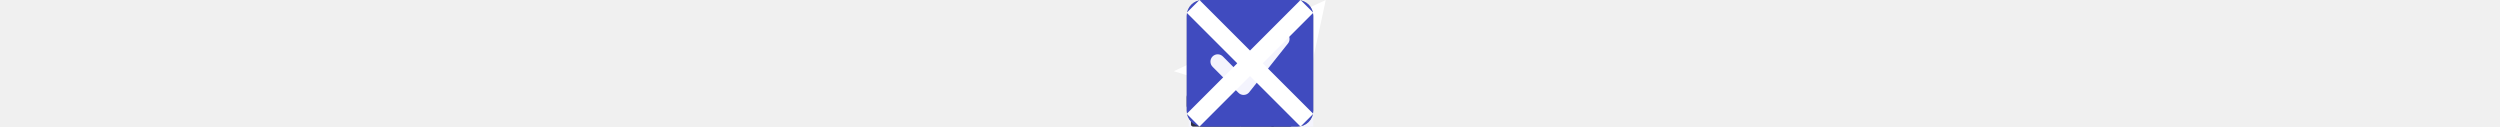
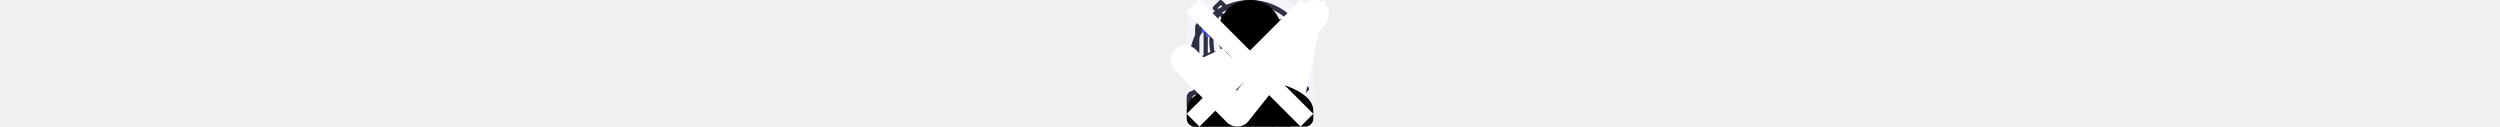
<svg xmlns="http://www.w3.org/2000/svg" viewBox="0 0 1264 64">
  <svg id="instagram-icon" x="0" y="0" viewBox="0 0 64 64">
    <path fill="#f4f4fd" d="M63.937 18.816c-.15-3.401-.7-5.738-1.488-7.764a15.63 15.63 0 0 0-3.701-5.676 15.747 15.747 0 0 0-5.664-3.688C51.046.9 48.721.35 45.32.2 41.894.037 40.806 0 32.117 0s-9.777.038-13.19.188c-3.401.15-5.738.7-7.764 1.488a15.614 15.614 0 0 0-5.676 3.701 15.747 15.747 0 0 0-3.688 5.664C1.011 13.079.461 15.404.311 18.805c-.163 3.426-.2 4.514-.2 13.203s.038 9.777.188 13.19c.15 3.4.7 5.738 1.488 7.764a15.79 15.79 0 0 0 3.7 5.676 15.734 15.734 0 0 0 5.664 3.688c2.038.788 4.363 1.338 7.764 1.488 3.413.15 4.501.188 13.19.188s9.777-.037 13.19-.188c3.4-.15 5.738-.7 7.764-1.488a16.373 16.373 0 0 0 9.365-9.364c.787-2.038 1.338-4.364 1.488-7.764.15-3.413.188-4.501.188-13.19s-.013-9.777-.163-13.19zm-5.763 26.13c-.138 3.126-.663 4.813-1.1 5.938a10.617 10.617 0 0 1-6.076 6.076c-1.125.438-2.825.963-5.939 1.1-3.376.15-4.388.188-12.927.188s-9.564-.037-12.928-.188c-3.126-.137-4.813-.662-5.939-1.1a9.848 9.848 0 0 1-3.675-2.388 9.948 9.948 0 0 1-2.388-3.676c-.438-1.125-.963-2.826-1.1-5.938-.15-3.376-.188-4.389-.188-12.928s.037-9.564.188-12.927c.137-3.126.662-4.813 1.1-5.939a9.726 9.726 0 0 1 2.401-3.676A9.936 9.936 0 0 1 13.278 7.1c1.125-.438 2.826-.963 5.939-1.1 3.376-.15 4.389-.188 12.927-.188 8.552 0 9.564.038 12.928.188 3.126.138 4.814.663 5.939 1.1a9.847 9.847 0 0 1 3.676 2.388 9.96 9.96 0 0 1 2.388 3.676c.438 1.125.962 2.825 1.1 5.939.15 3.376.188 4.388.188 12.927s-.038 9.54-.188 12.915z" />
    <path fill="#f4f4fd" d="M32.119 15.565c-9.076 0-16.441 7.364-16.441 16.441s7.364 16.441 16.441 16.441c9.077 0 16.441-7.364 16.441-16.441s-7.364-16.441-16.441-16.441zm0 27.105c-5.888 0-10.665-4.776-10.665-10.665S26.23 21.34 32.119 21.34c5.889 0 10.664 4.776 10.664 10.665S38.007 42.67 32.118 42.67zM53.048 14.915a3.838 3.838 0 1 1-7.675 0 3.838 3.838 0 0 1 7.675 0z" />
  </svg>
  <svg id="twitter-icon" x="0" y="0" viewBox="0 0 64 64">
    <path fill="#f4f4fd" d="M64 12.156a27.355 27.355 0 0 1-7.56 2.072 13.047 13.047 0 0 0 5.772-7.252 26.22 26.22 0 0 1-8.32 3.176A13.148 13.148 0 0 0 44.308 6c-7.264 0-13.112 5.896-13.112 13.124 0 1.04.088 2.04.304 2.992-10.908-.532-20.56-5.76-27.044-13.724-1.132 1.964-1.796 4.212-1.796 6.632 0 4.544 2.34 8.572 5.828 10.904-2.108-.04-4.176-.652-5.928-1.616v.144c0 6.376 4.548 11.672 10.512 12.892-1.068.292-2.232.432-3.44.432-.84 0-1.688-.048-2.484-.224 1.7 5.196 6.524 9.016 12.26 9.14A26.363 26.363 0 0 1 3.14 52.292c-1.076 0-2.108-.048-3.14-.18C5.812 55.86 12.7 58 20.128 58c24.144 0 37.344-20 37.344-37.336 0-.58-.02-1.14-.048-1.696 2.604-1.848 4.792-4.156 6.576-6.812z" />
  </svg>
  <svg id="facebook-icon" x="0" y="0" viewBox="0 0 64 64">
    <path fill="#f4f4fd" d="M42.658 10.626h5.843V.45c-1.008-.139-4.475-.451-8.512-.451-8.424 0-14.195 5.299-14.195 15.037v8.963h-9.296v11.376h9.296v28.624h11.397V35.378h8.92l1.416-11.376H37.188v-7.837c.003-3.288.888-5.539 5.469-5.539z" />
  </svg>
  <svg id="linkedin-icon" x="0" y="0" viewBox="0 0 64 64">
    <path fill="#f4f4fd" d="M63.984 64v-.003H64V40.525c0-11.483-2.472-20.328-15.896-20.328-6.454 0-10.784 3.541-12.552 6.899h-.187v-5.827H22.637v42.728H35.89V42.84c0-5.571 1.056-10.957 7.955-10.957 6.797 0 6.899 6.357 6.899 11.315v20.803h13.24zM1.056 21.271h13.269v42.728H1.056V21.271zM7.685 0C3.442 0 0 3.443 0 7.685s3.443 7.757 7.685 7.757c4.243 0 7.685-3.515 7.685-7.757C15.367 3.442 11.925 0 7.685 0z" />
  </svg>
  <svg id="antenna-icon" x="0" y="0" viewBox="0 0 64 64">
    <path fill="#2e2f42" d="M61.546 44.195 44.66 27.185l1.874-9.231c.484.189.998.288 1.517.291h.013a4.319 4.319 0 1 0-4.018-2.871l-9.92 1.211L17.945.319a1.063 1.063 0 0 0-.753-.32c-.28.001-.548.113-.747.31L13.42 3.317a1.067 1.067 0 0 0 0 1.508l1.628 1.651a29.885 29.885 0 0 0 5.039 35.326.99.99 0 0 0 .292.195 6.276 6.276 0 0 0-.105 1.094v12.373h-12.8a5.339 5.339 0 0 0-5.333 5.333v2.133c0 .589.478 1.067 1.067 1.067h49.067c.589 0 1.067-.478 1.067-1.067v-2.133a5.34 5.34 0 0 0-5.333-5.333h-12.8V49.98c2.005.421 4.048.635 6.097.64a29.697 29.697 0 0 0 14.08-3.567l1.636 1.646c.199.203.469.318.753.32.28-.002.548-.113.747-.31l3.025-3.008a1.067 1.067 0 0 0 0-1.508zM46.56 12.466a2.134 2.134 0 1 1 1.504 3.646h-.006a2.133 2.133 0 0 1-1.493-3.646h-.004zm-2.511 7.009-1.197 5.891-2.351-2.365 3.548-3.526zm-1.212-1.803-3.84 3.818-2.971-2.987 6.811-.831zM48.008 57.6a3.2 3.2 0 0 1 3.2 3.2v1.067H4.275V60.8a3.2 3.2 0 0 1 3.2-3.2h40.533zm-14.933-4.267v2.133H22.408v-2.133h10.667zM22.408 51.2v-8.107c0-2.588 2.393-4.693 5.333-4.693s5.333 2.106 5.333 4.693V51.2H22.407zm12.8-3.392v-4.715c0-3.764-3.349-6.827-7.467-6.827a7.6 7.6 0 0 0-6.562 3.572 27.739 27.739 0 0 1-4.557-31.774l37.204 37.417a27.643 27.643 0 0 1-18.618 2.326zm22.578-1.367L15.672 4.079l1.509-1.504 15.87 15.96c.008 0 .012.014.019.019l26.229 26.383-1.514 1.504z" />
    <path fill="#4d5ae5" d="M27.751 40.533h-.01a3.2 3.2 0 0 0-.01 6.4h.01a3.2 3.2 0 0 0 .01-6.4zm.747 3.957a1.066 1.066 0 1 1-.756-1.823 1.067 1.067 0 0 1 .747 1.823h.01z" />
  </svg>
  <svg id="clock-icon" x="0" y="0" viewBox="0 0 64 64">
    <path fill="#2e2f42" d="M62.593 30.602C62.59 13.697 48.882-.004 31.977 0S1.371 13.711 1.375 30.616a30.609 30.609 0 0 0 21.299 29.152c.121.038.247.058.374.057.241-.001.477-.065.685-.188.27-.16.472-.414.566-.713l7.73-24.5a3.826 3.826 0 0 0-.04-7.653 3.763 3.763 0 0 0-1.64.383L20.137 16.941a1.276 1.276 0 0 0-1.803 1.804L28.54 28.963a3.753 3.753 0 0 0 1.073 4.618l-7.365 23.346C7.692 51.565.239 35.419 5.601 20.864S27.109-1.145 41.664 4.217C56.22 9.579 63.673 25.725 58.311 40.28a28.092 28.092 0 0 1-14.924 15.947l-.796-3.748a1.275 1.275 0 0 0-2.097-.687l-7.674 6.851a1.276 1.276 0 0 0 .461 2.169l9.797 3.127a1.275 1.275 0 0 0 1.638-1.479l-.782-3.678a30.51 30.51 0 0 0 18.658-28.178zm-30.609-1.275a1.275 1.275 0 1 1 0 2.55 1.275 1.275 0 0 1 0-2.55zm4.201 29.728 4.368-3.897 1.206 5.681-5.574-1.784z" />
    <path fill="#4d5ae5" d="M30.709 6.37v2.551a1.275 1.275 0 1 0 2.55 0V6.37a1.275 1.275 0 0 0-2.55 0zM7.752 29.327a1.275 1.275 0 1 0 0 2.55h2.551a1.275 1.275 0 1 0 0-2.55H7.752zM56.216 31.878a1.275 1.275 0 1 0 0-2.55h-2.551a1.275 1.275 0 0 0 0 2.55h2.551z" />
  </svg>
  <svg id="diagram-icon" x="0" y="0" viewBox="0 0 64 64">
    <path fill="#4d5ae5" d="M29.851 29.929h2.132v9.595h-2.132v-9.595zM38.38 34.194h2.132v5.331H38.38v-5.331zM21.322 37.392h2.132v2.132h-2.132v-2.132zM14.925 36.326h2.132v3.198h-2.132v-3.198z" />
    <path fill="#2e2f42" d="M3.198 56.582h51.173a3.198 3.198 0 0 0 3.198-3.198V49.12a3.198 3.198 0 0 0-3.198-3.198h-1.066V19.335l6.056-5.737a3.216 3.216 0 1 0-1.494-1.526l-4.563 4.325v-2.46a3.198 3.198 0 0 0-3.198-3.198H7.462a3.198 3.198 0 0 0-3.198 3.198V45.92H3.198A3.198 3.198 0 0 0 0 49.118v4.264a3.198 3.198 0 0 0 3.198 3.198zm57.57-46.909a1.066 1.066 0 1 1 0 2.131 1.066 1.066 0 0 1 0-2.131zM6.397 13.938c0-.589.477-1.066 1.066-1.066h42.644c.589 0 1.066.477 1.066 1.066v4.477l-2.132 2.026V16.07c0-.589-.477-1.066-1.066-1.066H9.595c-.589 0-1.066.477-1.066 1.066v26.653c0 .589.477 1.066 1.066 1.066h38.38c.589 0 1.066-.477 1.066-1.066V23.374l2.132-2.02v24.567H6.396V13.938zm9.595 13.859a3.197 3.197 0 1 0 2.214 5.496l3.706 1.859c.43.215.953.114 1.273-.245l7.878-8.863 7.744 5.803c.415.311.995.278 1.372-.079l6.73-6.375v16.262H10.661v-24.52h36.248v5.321l-7.543 7.143-7.809-5.854a1.066 1.066 0 0 0-1.436.144l-7.986 8.985-2.985-1.493c.022-.128.035-.257.041-.387a3.198 3.198 0 0 0-3.198-3.198zm1.066 3.198a1.066 1.066 0 1 1-2.131 0 1.066 1.066 0 0 1 2.131 0zm6.396 17.058h10.661v1.066c0 .589-.477 1.066-1.066 1.066H24.52a1.066 1.066 0 0 1-1.066-1.066v-1.066zM2.132 49.119c0-.589.477-1.066 1.066-1.066h18.124v1.066a3.198 3.198 0 0 0 3.198 3.198h8.529a3.198 3.198 0 0 0 3.198-3.198v-1.066h18.124c.589 0 1.066.477 1.066 1.066v4.264c0 .589-.477 1.066-1.066 1.066H3.198a1.066 1.066 0 0 1-1.066-1.066v-4.264z" />
  </svg>
  <svg id="astronaut-icon" x="0" y="0" viewBox="0 0 64 64">
    <path fill="#4d5ae5" d="M63.948 9.048a1.067 1.067 0 0 0-.861-.725l-3.821-.556-1.71-3.462c-.358-.73-1.554-.73-1.913 0l-1.71 3.462-3.821.556a1.066 1.066 0 0 0-.592 1.818l2.766 2.696-.653 3.806c-.068.4.096.804.423 1.043.332.241.765.271 1.124.081l3.418-1.797 3.418 1.797a1.072 1.072 0 0 0 1.124-.081c.328-.239.493-.643.423-1.043l-.653-3.806 2.766-2.696a1.07 1.07 0 0 0 .27-1.093zm-4.926 2.654a1.064 1.064 0 0 0-.306.944l.382 2.228-2.001-1.052a1.066 1.066 0 0 0-.994 0l-2.001 1.052.382-2.228a1.068 1.068 0 0 0-.306-.944l-1.62-1.579 2.238-.325c.348-.05.648-.269.803-.584L56.6 7.187l1.001 2.027c.156.315.456.533.803.584l2.238.325-1.618 1.579zM52.267 41.044h-2.133v2.133h2.133v-2.133zM52.267 45.311h-2.133v2.133h2.133v-2.133zM54.4 43.178h-2.133v2.133H54.4v-2.133zM50.134 43.178h-2.133v2.133h2.133v-2.133zM44.8 52.778h-2.133v2.133H44.8v-2.133zM44.8 57.045h-2.133v2.133H44.8v-2.133zM46.934 54.911h-2.133v2.133h2.133v-2.133zM42.667 54.911h-2.133v2.133h2.133v-2.133zM32 48.511h-2.133v2.133H32v-2.133zM32 52.778h-2.133v2.133H32v-2.133zM34.133 50.645H32v2.133h2.133v-2.133zM29.867 50.645h-2.133v2.133h2.133v-2.133zM11.733 12.244H9.6v2.133h2.133v-2.133zM11.733 16.511H9.6v2.133h2.133v-2.133zM13.866 14.377h-2.133v2.133h2.133v-2.133zM9.6 14.377H7.467v2.133H9.6v-2.133z" />
    <path fill="#2e2f42" d="M49.429 28.319a3.545 3.545 0 0 0-2.377-1.409 3.552 3.552 0 0 0-2.68.704l-2.505 1.92-3.795 2.834-2.716-1.082c4.843-2.173 8.227-7.017 8.227-12.64 0-7.646-6.245-13.867-13.922-13.867S15.739 11 15.739 18.646c0 2.771.829 5.348 2.24 7.517l-5.528-.048h-.01c-.017 0-.031.009-.047.01a1.036 1.036 0 0 0-.31.062c-.026.01-.052.015-.077.027-.013.005-.026.006-.038.013L5.503 29.42l-.002.001-3.787 1.821a.881.881 0 0 0-.126.07 3.561 3.561 0 0 0-1.197 4.591 3.55 3.55 0 0 0 2.112 1.778 3.565 3.565 0 0 0 2.757-.257l2.776-1.476 4.528-2.338 2.714-.016L4.395 44.425l-.003.002-2.677 2.667a3.3 3.3 0 0 0-.98 2.355c0 .89.348 1.727.98 2.357.65.646 1.504.971 2.358.971a3.34 3.34 0 0 0 2.361-.971l2.628-2.618 3.482-2.599 1.802 1.794-3.523 3.508-.003.002-2.677 2.667a3.296 3.296 0 0 0-.98 2.355c0 .89.348 1.727.98 2.357.65.646 1.505.971 2.36.971s1.71-.324 2.361-.971l6.963-6.933.002-.003 2.019-2-.008-.008c.013-.013.031-.017.044-.031l10.332-11.316 6.942.988a.947.947 0 0 0 .524-.066c.035-.013.066-.03.099-.047.038-.019.079-.03.115-.054l6.427-4.267c.023-.016.036-.042.059-.059.026-.02.058-.029.081-.051l2.543-2.382a3.558 3.558 0 0 0 .424-4.724zM4.261 35.54c-.347.186-.74.223-1.117.103a1.428 1.428 0 0 1-.424-2.52l2.627-1.264.898 2.625-1.984 1.055zm6.994-3.655-3.097 1.6-.878-2.567 4.053-2.001-.079 2.968zm30.199-13.241c0 1.837-.438 3.569-1.198 5.119l-8.363-3.798a3.725 3.725 0 0 0-1.577-2.776l2.928-9.721c4.755 1.513 8.209 5.949 8.209 11.176zm-23.578 0c0-6.469 5.289-11.733 11.789-11.733.506 0 1 .043 1.49.104l-2.864 9.507c-.038-.001-.075-.012-.114-.012-2.065 0-3.745 1.675-3.745 3.733s1.68 3.733 3.745 3.733c1.389 0 2.589-.767 3.236-1.889l7.725 3.509c-2.149 2.893-5.589 4.78-9.473 4.78-6.5 0-11.789-5.264-11.789-11.734zm11.913 1.6c0 .882-.723 1.6-1.612 1.6s-1.612-.718-1.612-1.6c0-.882.723-1.6 1.612-1.6s1.612.718 1.612 1.6zM4.93 50.292a1.217 1.217 0 0 1-1.709.001 1.189 1.189 0 0 1 0-1.689l1.924-1.917 1.702 1.695-1.918 1.909zm6.427 7.467a1.217 1.217 0 0 1-1.71.001 1.189 1.189 0 0 1 0-1.689l1.925-1.918 1.704 1.695-1.919 1.91zm6.964-6.937-.003.002-3.53 3.52-1.704-1.695 3.527-3.51v-.001l.003-.002c.08-.08.13-.176.179-.271.014-.028.041-.051.052-.08.033-.082.038-.171.051-.257.006-.049.028-.095.028-.145 0-.072-.026-.141-.041-.211-.013-.064-.013-.129-.037-.191-.041-.1-.11-.189-.182-.275-.02-.023-.028-.053-.05-.076h-.001l-.002-.004-3.214-3.2c-.034-.034-.078-.048-.116-.077a.989.989 0 0 0-.174-.115.987.987 0 0 0-.187-.065 1.013 1.013 0 0 0-.206-.039 1.02 1.02 0 0 0-.191.01.982.982 0 0 0-.208.041.934.934 0 0 0-.189.09c-.04.022-.084.03-.122.058l-3.547 2.648-1.802-1.794 4.798-4.772 8.721 8.577-1.855 1.838zm13.637-14.034c-.031-.004-.06.008-.091.005a1.046 1.046 0 0 0-.23.014.983.983 0 0 0-.369.137.99.99 0 0 0-.166.123c-.026.022-.056.033-.08.059l-9.397 10.291-8.656-8.513 5.666-5.636a1.067 1.067 0 0 0-.76-1.822v-.001l-4.437.027.056-3.215 6.208.053a13.897 13.897 0 0 0 9.963 4.202c.875 0 1.728-.091 2.559-.245.08.064.159.129.259.17l4.819 1.92.305 1.517.356 1.771-6.005-.854zm8.083.357-.626-3.116 2.893-2.16 1.893 2.513-4.16 2.763zm7.507-5.662-1.676 1.57-1.862-2.473 1.663-1.275c.31-.239.702-.336 1.086-.286.386.054.727.256.96.569a1.428 1.428 0 0 1-.171 1.894z" />
    <path fill="#2e2f42" d="m27.204 37.088-4.286-4.267a1.065 1.065 0 0 0-1.505 0l-4.285 4.267a1.07 1.07 0 0 0 0 1.512l4.285 4.267a1.065 1.065 0 0 0 1.505 0l4.286-4.267a1.067 1.067 0 0 0 0-1.512zm-5.038 3.518-2.773-2.762 2.773-2.762 2.774 2.762-2.774 2.762zM34.328 10.142l-.515 2.072c.142.035 3.475.903 3.475 4.298h2.133c0-4.034-3.331-5.931-5.093-6.369zM39.422 18.644h-2.133v2.134h2.133v-2.134z" />
  </svg>
  <svg id="send-icon" x="0" y="0" viewBox="0 0 77 64">
    <path fill="#fff" d="M76.8 0l-76.8 36 24.544 7.575 37.856-29.575-28.795 32.372 0.023 0.007-0.029-0.007v17.628l13.764-13.381 17.436 5.381 12-56z" />
  </svg>
-   <svg id="user-icon" viewBox="0 0 18 18" x="0" y="0">
-     <g clip-path="url(#clip0_297039_1179)">
-       <path d="M9 9C10.658 9 12 7.657 12 6C12 4.343 10.658 3 9 3C7.343 3 6 4.343 6 6C6 7.657 7.343 9 9 9ZM9 10.5C6.997 10.5 3 11.505 3 13.5V14.25C3 14.662 3.337 15 3.75 15H14.25C14.662 15 15 14.662 15 14.25V13.5C15 11.505 11.002 10.5 9 10.5Z" />
-     </g>
-     <defs>
-       <clipPath id="clip0_297039_1179">
-         <rect width="18" height="18" fill="white" />
-       </clipPath>
-     </defs>
+   <svg id="user-icon" x="0" y="0" viewBox="0 0 12 12">
+     <path d="M6 6C7.657 6 9 4.657 9 3C9 1.343 7.657 0 6 0C4.343 0 3 1.343 3 3C3 4.657 4.343 6 6 6ZM6 7.5C3.998 7.5 0 8.505 0 10.5V11.25C0 11.662 0.338 12 0.75 12H11.25C11.662 12 12 11.662 12 11.25V10.5C12 8.505 8.002 7.5 6 7.5Z" />
  </svg>
-   <svg id="checkbox-icon" x="0" y="0" viewBox="0 0 16 16" fill="none">
-     <rect x="0.5" y="0.5" width="15" height="15" rx="1.5" stroke="#2E2F42" stroke-opacity="0.4" />
-   </svg>
-   <svg id="checked-icon" x="0" y="0" viewBox="0 0 16 16" fill="none">
-     <rect x="0.5" y="0.5" width="15" height="15" rx="1.5" fill="#404BBF" />
-     <rect x="0.5" y="0.5" width="15" height="15" rx="1.5" stroke="#404BBF" />
-     <path d="M11.446 4.255C11.618 4.09 11.848 3.998 12.087 4C12.325 4.002 12.554 4.097 12.724 4.265C12.895 4.433 12.993 4.661 13 4.901C13.006 5.14 12.919 5.373 12.758 5.55L7.864 11.704C7.779 11.796 7.678 11.869 7.565 11.919C7.452 11.97 7.33 11.998 7.206 12C7.083 12.002 6.96 11.979 6.845 11.933C6.73 11.886 6.626 11.817 6.539 11.729L3.293 8.466C3.202 8.381 3.13 8.279 3.08 8.165C3.029 8.052 3.002 7.929 3 7.805C2.998 7.681 3.021 7.558 3.067 7.442C3.113 7.327 3.182 7.223 3.269 7.135C3.357 7.047 3.461 6.978 3.575 6.931C3.69 6.885 3.813 6.862 3.936 6.864C4.06 6.866 4.182 6.893 4.294 6.944C4.407 6.995 4.509 7.067 4.593 7.158L7.162 9.74L11.422 4.282C11.43 4.273 11.438 4.264 11.447 4.255H11.446Z" fill="#F4F4FD" />
+   <svg id="checked-icon" x="0" y="0" viewBox="0 0 10 8" fill="none">
+     <path d="M8.446 0.255C8.618 0.09 8.848 -0.002 9.087 2.65108e-05C9.326 0.002 9.554 0.097 9.724 0.265C9.895 0.433 9.993 0.661 10 0.901C10.006 1.14 9.919 1.373 9.758 1.55L4.864 7.704C4.779 7.796 4.678 7.869 4.565 7.919C4.452 7.97 4.33 7.998 4.206 8C4.083 8.002 3.96 7.979 3.845 7.933C3.73 7.886 3.626 7.817 3.539 7.729L0.293 4.466C0.202 4.381 0.13 4.279 0.08 4.165C0.029 4.052 0.002 3.929 0 3.805C-0.002 3.681 0.021 3.558 0.067 3.442C0.113 3.327 0.182 3.223 0.269 3.135C0.357 3.047 0.461 2.978 0.575 2.931C0.69 2.885 0.813 2.862 0.936 2.864C1.06 2.866 1.182 2.893 1.294 2.944C1.407 2.995 1.509 3.067 1.593 3.158L4.162 5.74L8.422 0.282C8.43 0.273 8.438 0.264 8.447 0.255H8.446Z" fill="white" />
  </svg>
  <svg id="cross-icon" x="0" y="0" viewBox="0 0 8 8" fill="none">
    <g clip-path="url(#clip0_297024_952)">
      <path d="M8 0.806L7.194 0L4 3.194L0.806 0L0 0.806L3.194 4L0 7.194L0.806 8L4 4.806L7.194 8L8 7.194L4.806 4L8 0.806Z" fill="white" />
    </g>
    <defs>
      <clipPath id="clip0_297024_952">
        <rect width="8" height="8" fill="white" />
      </clipPath>
    </defs>
  </svg>
</svg>
